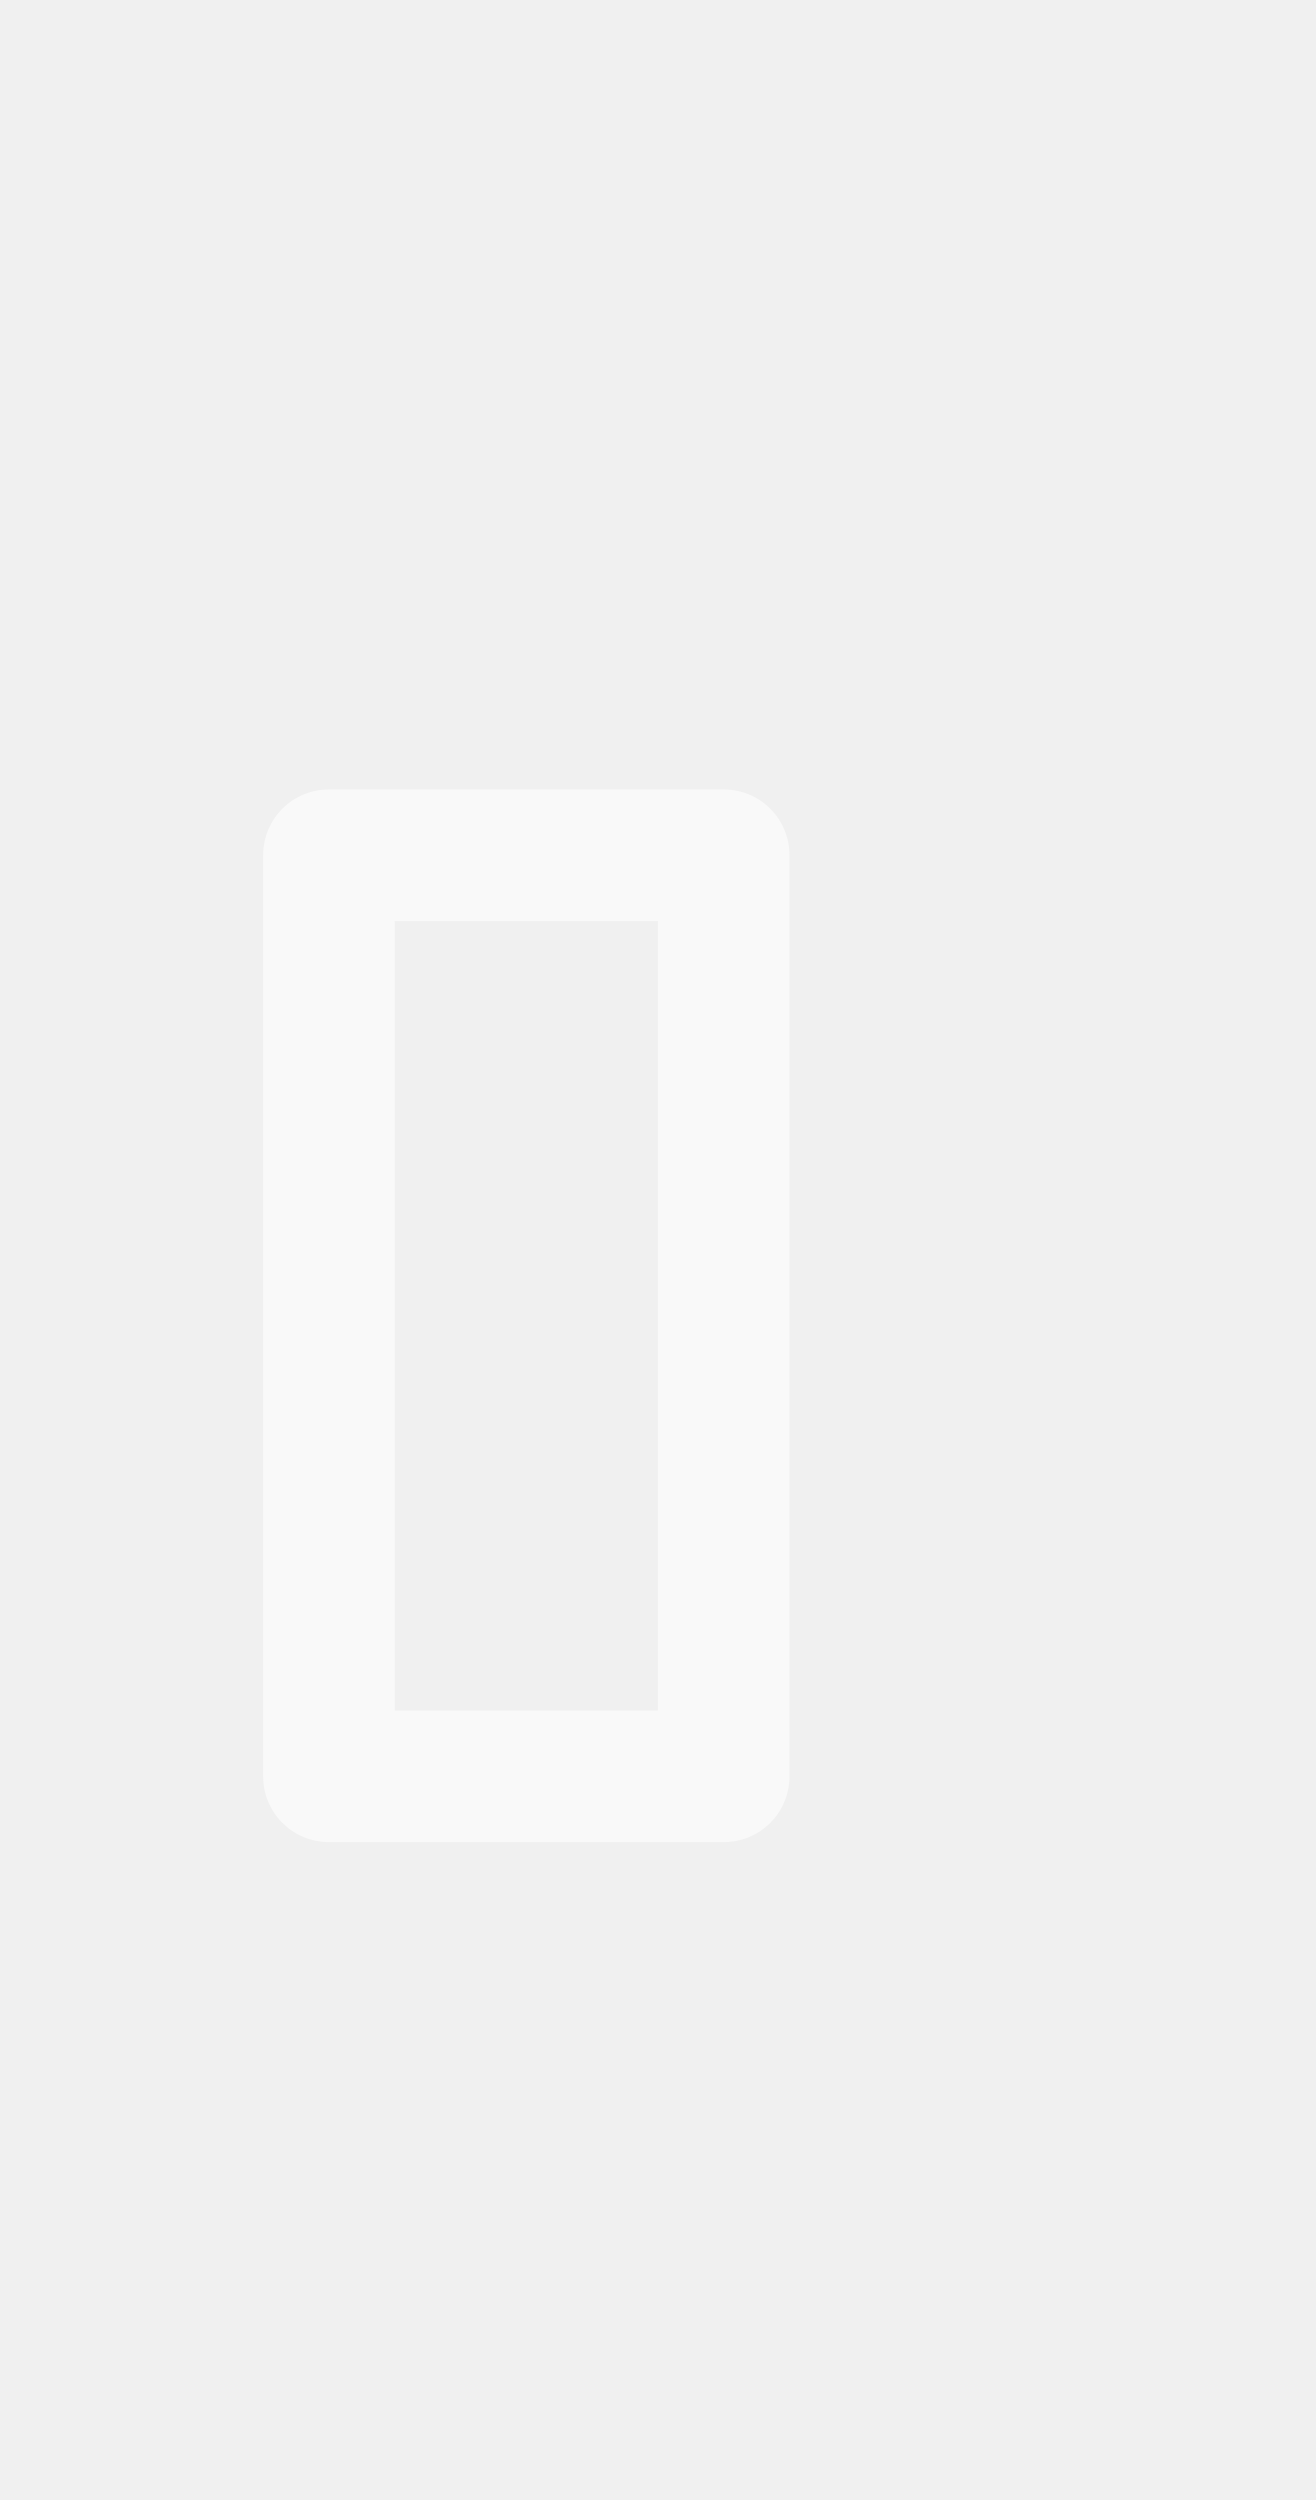
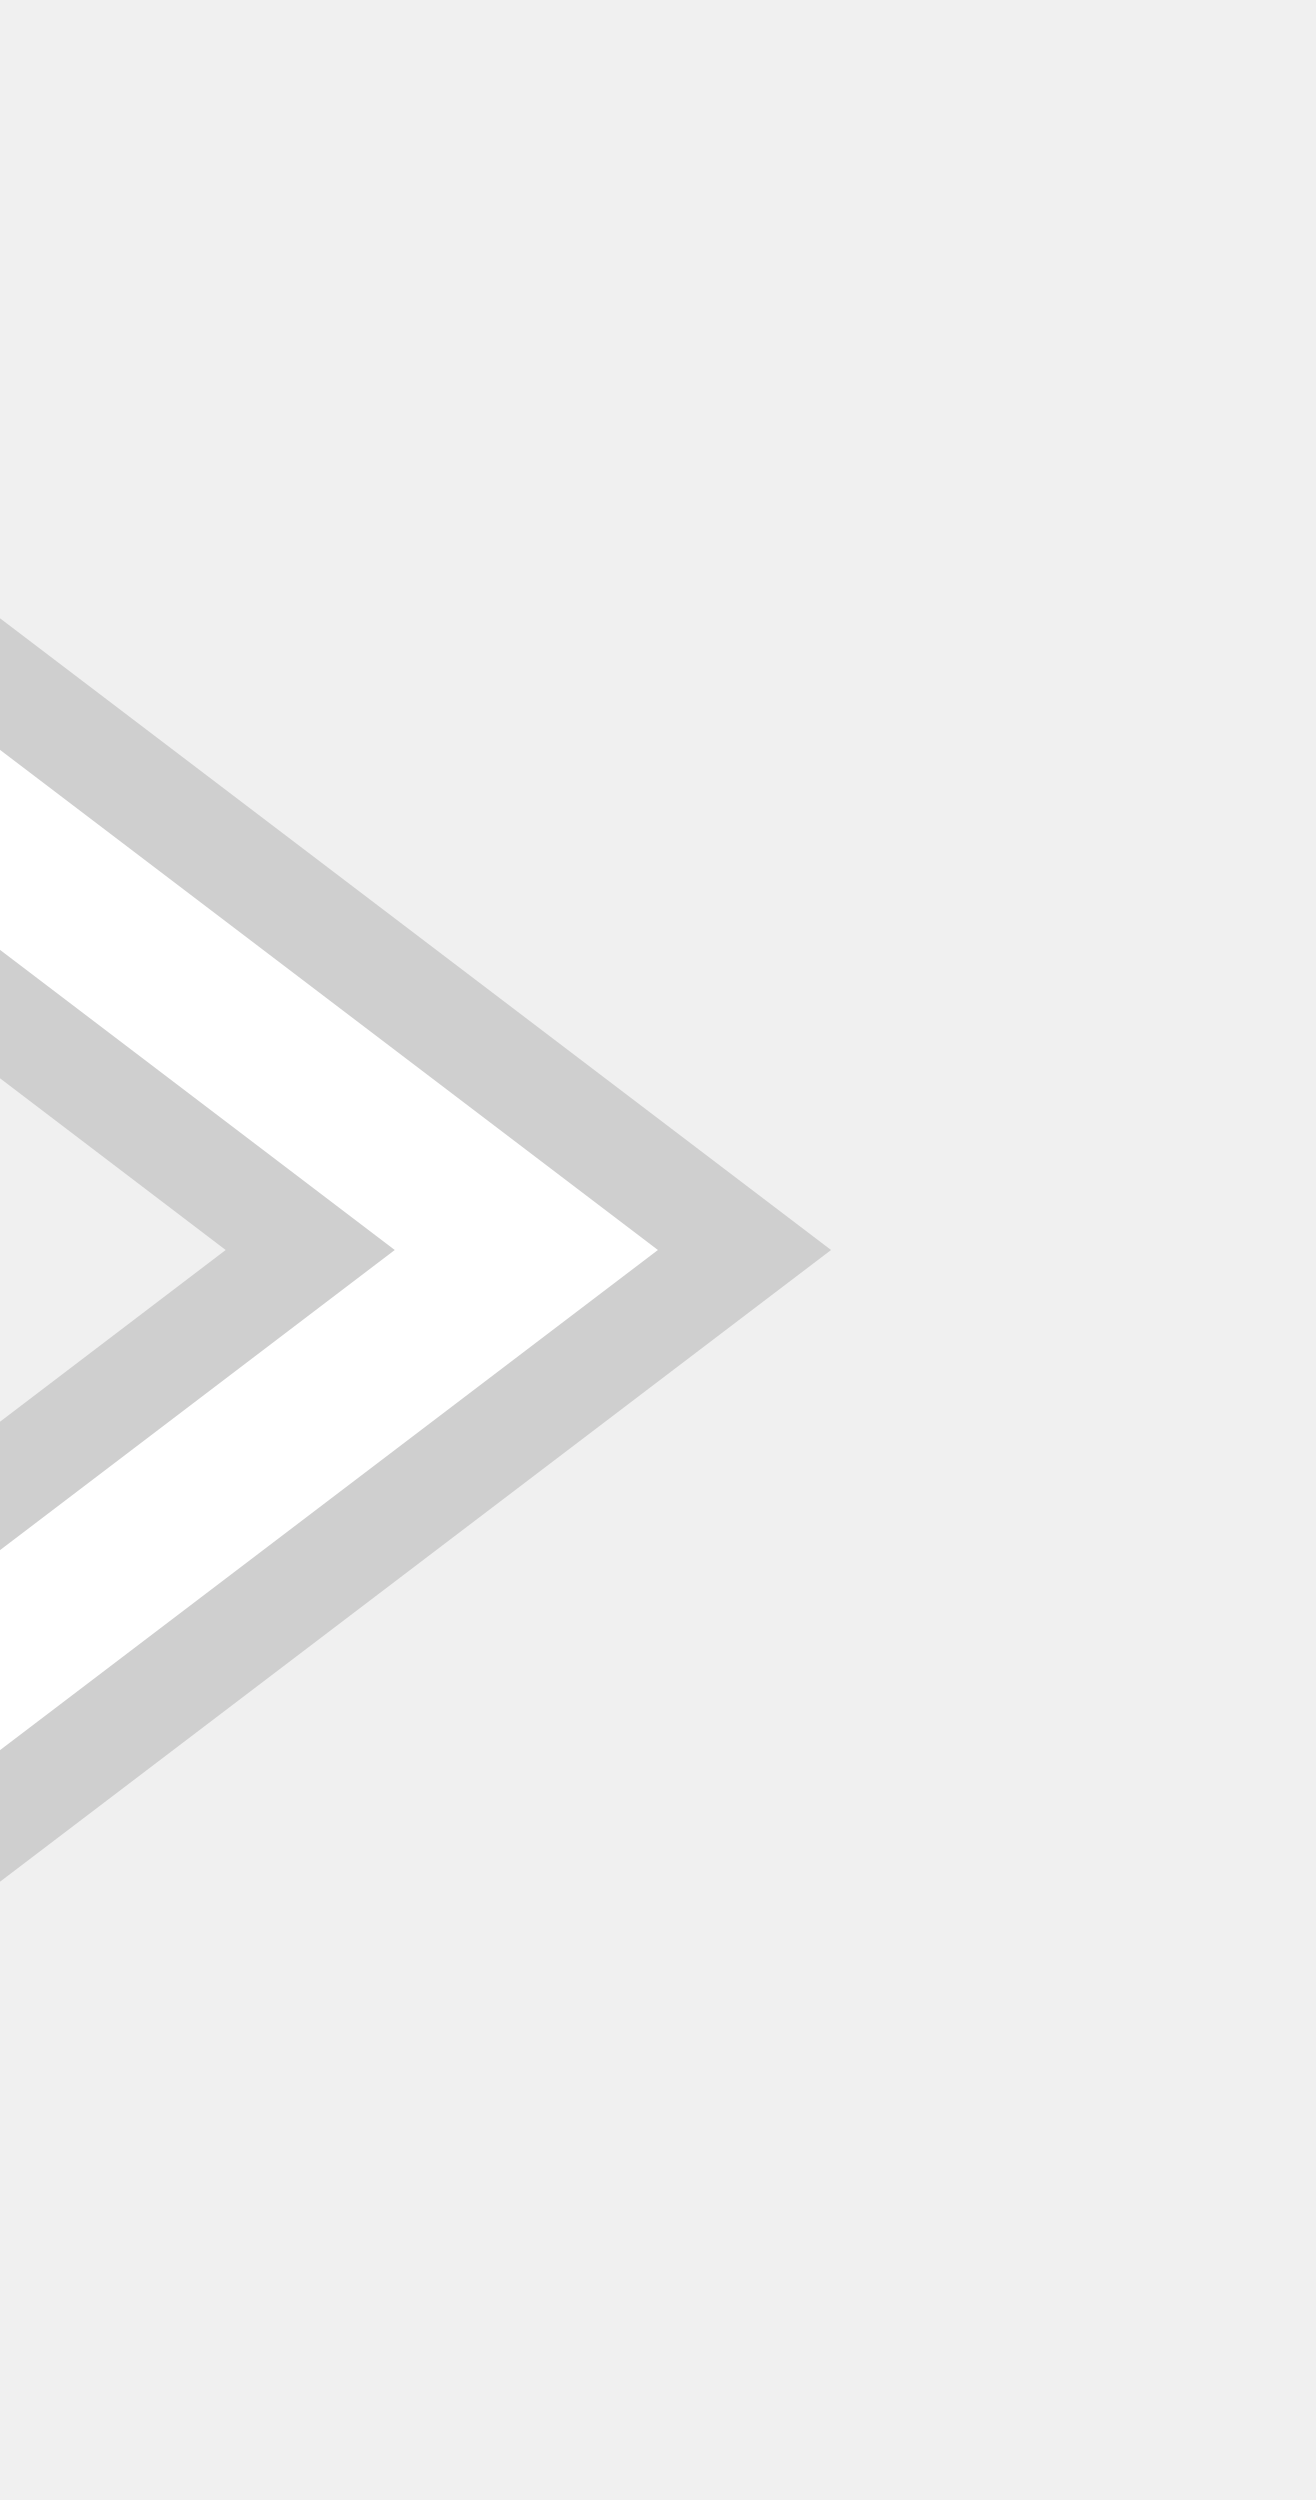
- <svg xmlns="http://www.w3.org/2000/svg" width="10" height="19">
-   <defs>
-     <clipPath>
-       <rect width="10" height="19" x="20" y="1033.36" opacity="0.12" fill="#ff00ff" color="#000000" />
+ <svg xmlns="http://www.w3.org/2000/svg" width="10" height="19" id="svg2" version="1.1">
+   <defs id="defs4">
+     <clipPath clipPathUnits="userSpaceOnUse" id="clipPath4069">
+       <rect style="opacity:0.12;color:#000000;fill:#ff00ff;fill-opacity:1;fill-rule:nonzero;stroke:none;stroke-width:1;marker:none;visibility:visible;display:inline;overflow:visible;enable-background:accumulate" id="rect4071" width="10" height="19" x="20" y="1033.362" />
    </clipPath>
+     <filter style="color-interpolation-filters:sRGB" id="filter4153" x="-0.192" width="1.384" y="-0.32" height="1.64">
+       <feGaussianBlur stdDeviation="0.4" id="feGaussianBlur4155" />
+     </filter>
  </defs>
-   <g transform="translate(0,-1033.362)">
-     <path d="M 2.5 6 C 2.223 6 2 6.223 2 6.5 L 2 13.5 C 2 13.777 2.223 14 2.5 14 L 5.5 14 C 5.777 14 6 13.777 6 13.5 L 6 6.5 C 6 6.223 5.777 6 5.5 6 L 2.5 6 z M 3 7 L 5 7 L 5 13 L 3 13 L 3 7 z " transform="translate(0,1033.362)" fill="#f9f9f9" />
+   <g id="layer1" transform="translate(0,-1033.362)">
+     <path style="opacity:0.14;color:#000000;fill:#000000;fill-opacity:1;fill-rule:nonzero;stroke:none;stroke-width:1;marker:none;visibility:visible;display:inline;overflow:visible;enable-background:accumulate" d="M 0 4.699 L 0 8.195 L 1.715 9.5 L 0 10.805 L 0 14.301 L 6.316 9.5 L 0 4.699 z " transform="translate(0,1033.362)" id="path5726" />
+     <g id="g4066" clip-path="url(#clipPath4069)" transform="translate(-20,0)" style="filter:url(#filter4153);opacity:0.5;stroke:#000000;stroke-width:0.5;stroke-miterlimit:4;stroke-dasharray:none" />
+     <path style="opacity:1;color:#000000;fill:#ffffff;fill-opacity:1;fill-rule:nonzero;stroke:none;stroke-width:1;marker:none;visibility:visible;display:inline;overflow:visible;enable-background:accumulate" d="M 0 5.699 L 0 7.219 L 3 9.5 L 0 11.781 L 0 13.301 L 5 9.5 L 0 5.699 z " transform="translate(0,1033.362)" id="path4097" />
  </g>
</svg>
